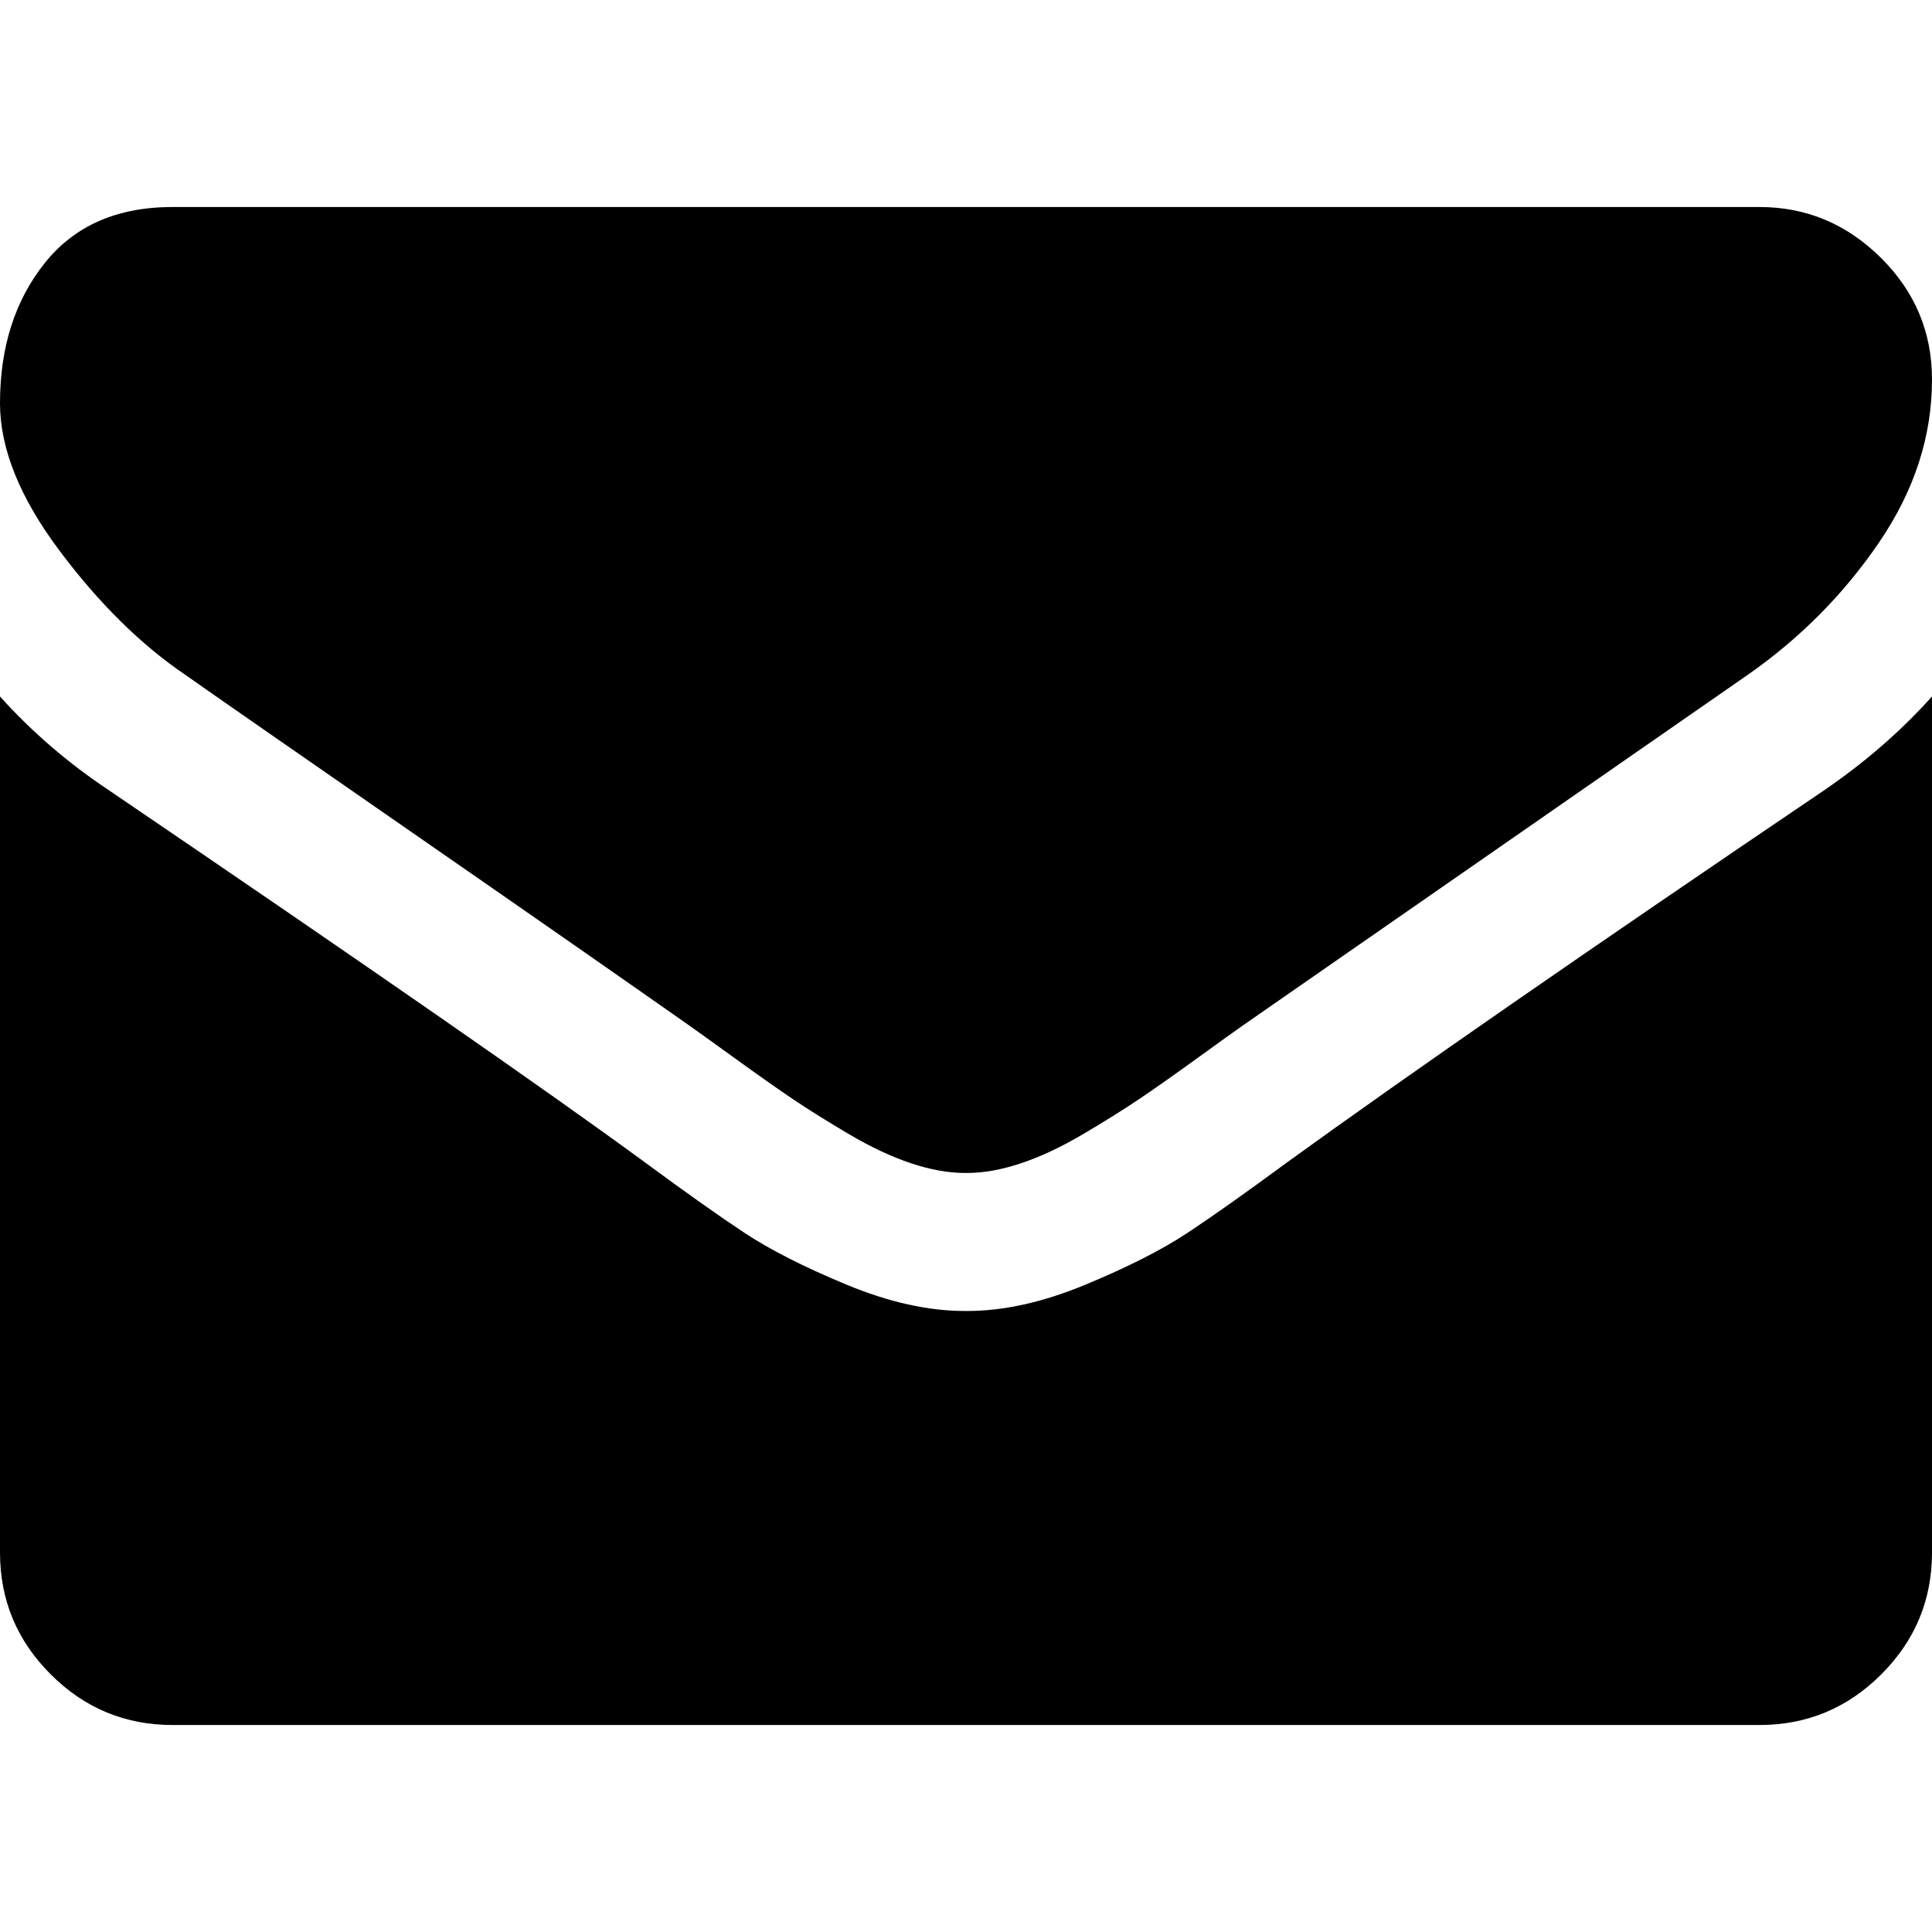
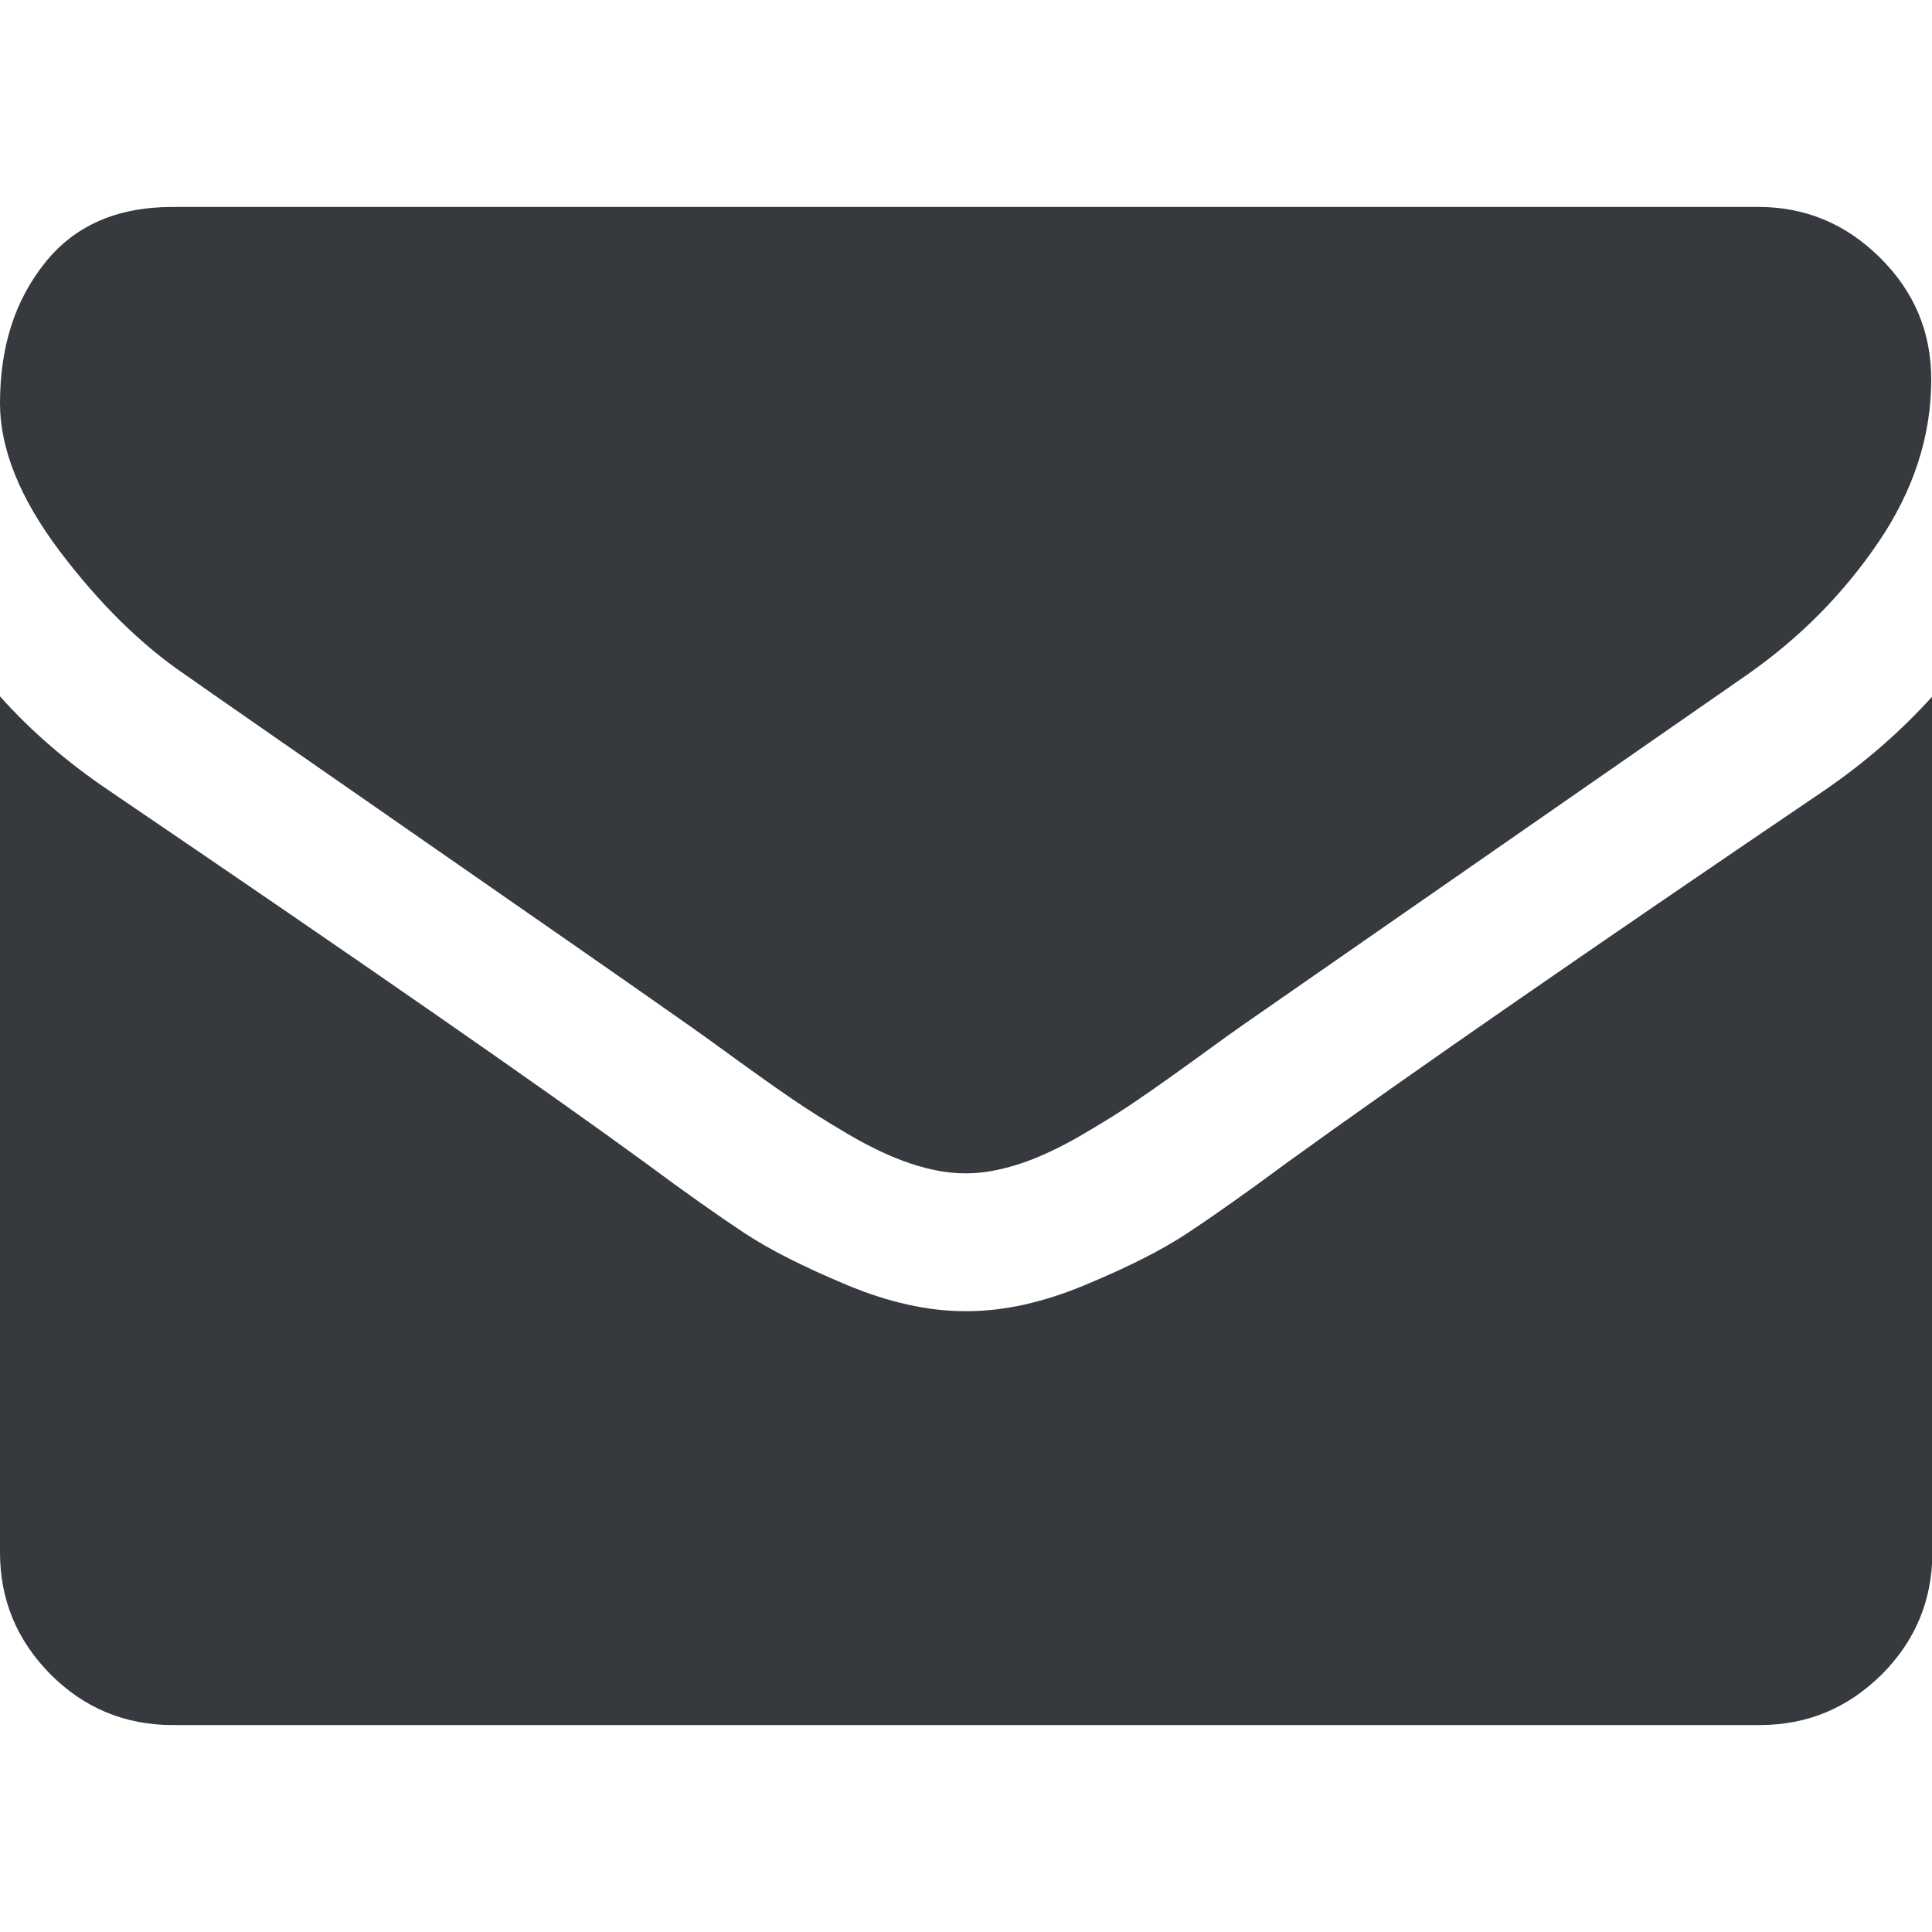
- <svg xmlns="http://www.w3.org/2000/svg" version="1.1" id="Capa_1" x="0px" y="0px" width="511.626px" height="511.626px" viewBox="0 0 511.626 511.626" style="enable-background:new 0 0 511.626 511.626;" xml:space="preserve">
+ <svg xmlns="http://www.w3.org/2000/svg" version="1.1" id="Capa_1" x="0px" y="0px" viewBox="0 0 511.6 511.6" style="enable-background:new 0 0 511.6 511.6;" xml:space="preserve">
+   <style type="text/css">
+ 	.st0{fill:#363A3E;}
+ </style>
  <g>
    <g>
-       <path d="M49.106,178.729c6.472,4.567,25.981,18.131,58.528,40.685c32.548,22.554,57.482,39.92,74.803,52.099    c1.903,1.335,5.946,4.237,12.131,8.71c6.186,4.476,11.326,8.093,15.416,10.852c4.093,2.758,9.041,5.852,14.849,9.277    c5.806,3.422,11.279,5.996,16.418,7.7c5.14,1.718,9.898,2.569,14.275,2.569h0.287h0.288c4.377,0,9.137-0.852,14.277-2.569    c5.137-1.704,10.615-4.281,16.416-7.7c5.804-3.429,10.752-6.52,14.845-9.277c4.093-2.759,9.229-6.376,15.417-10.852    c6.184-4.477,10.232-7.375,12.135-8.71c17.508-12.179,62.051-43.11,133.615-92.79c13.894-9.703,25.502-21.411,34.827-35.116    c9.332-13.699,13.993-28.07,13.993-43.105c0-12.564-4.523-23.319-13.565-32.264c-9.041-8.947-19.749-13.418-32.117-13.418H45.679    c-14.655,0-25.933,4.948-33.832,14.844C3.949,79.562,0,91.934,0,106.779c0,11.991,5.236,24.985,15.703,38.974    C26.169,159.743,37.307,170.736,49.106,178.729z" />
-       <path d="M483.072,209.275c-62.424,42.251-109.824,75.087-142.177,98.501c-10.849,7.991-19.65,14.229-26.409,18.699    c-6.759,4.473-15.748,9.041-26.98,13.702c-11.228,4.668-21.692,6.995-31.401,6.995h-0.291h-0.287    c-9.707,0-20.177-2.327-31.405-6.995c-11.228-4.661-20.223-9.229-26.98-13.702c-6.755-4.47-15.559-10.708-26.407-18.699    c-25.697-18.842-72.995-51.68-141.896-98.501C17.987,202.047,8.375,193.762,0,184.437v226.685c0,12.57,4.471,23.319,13.418,32.265    c8.945,8.949,19.701,13.422,32.264,13.422h420.266c12.56,0,23.315-4.473,32.261-13.422c8.949-8.949,13.418-19.694,13.418-32.265    V184.437C503.441,193.569,493.927,201.854,483.072,209.275z" />
+       <path class="st0" d="M49.1,178.7c6.5,4.6,26,18.1,58.5,40.7s57.5,39.9,74.8,52.1c1.9,1.3,5.9,4.2,12.1,8.7    c6.2,4.5,11.3,8.1,15.4,10.9c4.1,2.8,9,5.9,14.8,9.3s11.3,6,16.4,7.7c5.1,1.7,9.9,2.6,14.3,2.6h0.3h0.3c4.4,0,9.1-0.9,14.3-2.6    c5.1-1.7,10.6-4.3,16.4-7.7c5.8-3.4,10.8-6.5,14.8-9.3c4.1-2.8,9.2-6.4,15.4-10.9c6.2-4.5,10.2-7.4,12.1-8.7    c17.5-12.2,62.1-43.1,133.6-92.8c13.9-9.7,25.5-21.4,34.8-35.1s14-28.1,14-43.1c0-12.6-4.5-23.3-13.6-32.3    c-9-8.9-19.7-13.4-32.1-13.4h-420c-14.7,0-25.9,4.9-33.8,14.8C3.9,79.6,0,91.9,0,106.8c0,12,5.2,25,15.7,39    C26.2,159.7,37.3,170.7,49.1,178.7z" />
+       <path class="st0" d="M483.1,209.3c-62.4,42.3-109.8,75.1-142.2,98.5c-10.8,8-19.6,14.2-26.4,18.7s-15.7,9-27,13.7    c-11.2,4.7-21.7,7-31.4,7h-0.3h-0.3c-9.7,0-20.2-2.3-31.4-7s-20.2-9.2-27-13.7s-15.6-10.7-26.4-18.7    c-25.7-18.8-73-51.7-141.9-98.5C18,202,8.4,193.8,0,184.4v226.7c0,12.6,4.5,23.3,13.4,32.3c8.9,8.9,19.7,13.4,32.3,13.4H466    c12.6,0,23.3-4.5,32.3-13.4c8.9-8.9,13.4-19.7,13.4-32.3V184.4C503.4,193.6,493.9,201.9,483.1,209.3z" />
    </g>
  </g>
-   <g>
- </g>
-   <g>
- </g>
-   <g>
- </g>
-   <g>
- </g>
-   <g>
- </g>
-   <g>
- </g>
-   <g>
- </g>
-   <g>
- </g>
-   <g>
- </g>
-   <g>
- </g>
-   <g>
- </g>
-   <g>
- </g>
-   <g>
- </g>
-   <g>
- </g>
-   <g>
- </g>
</svg>
